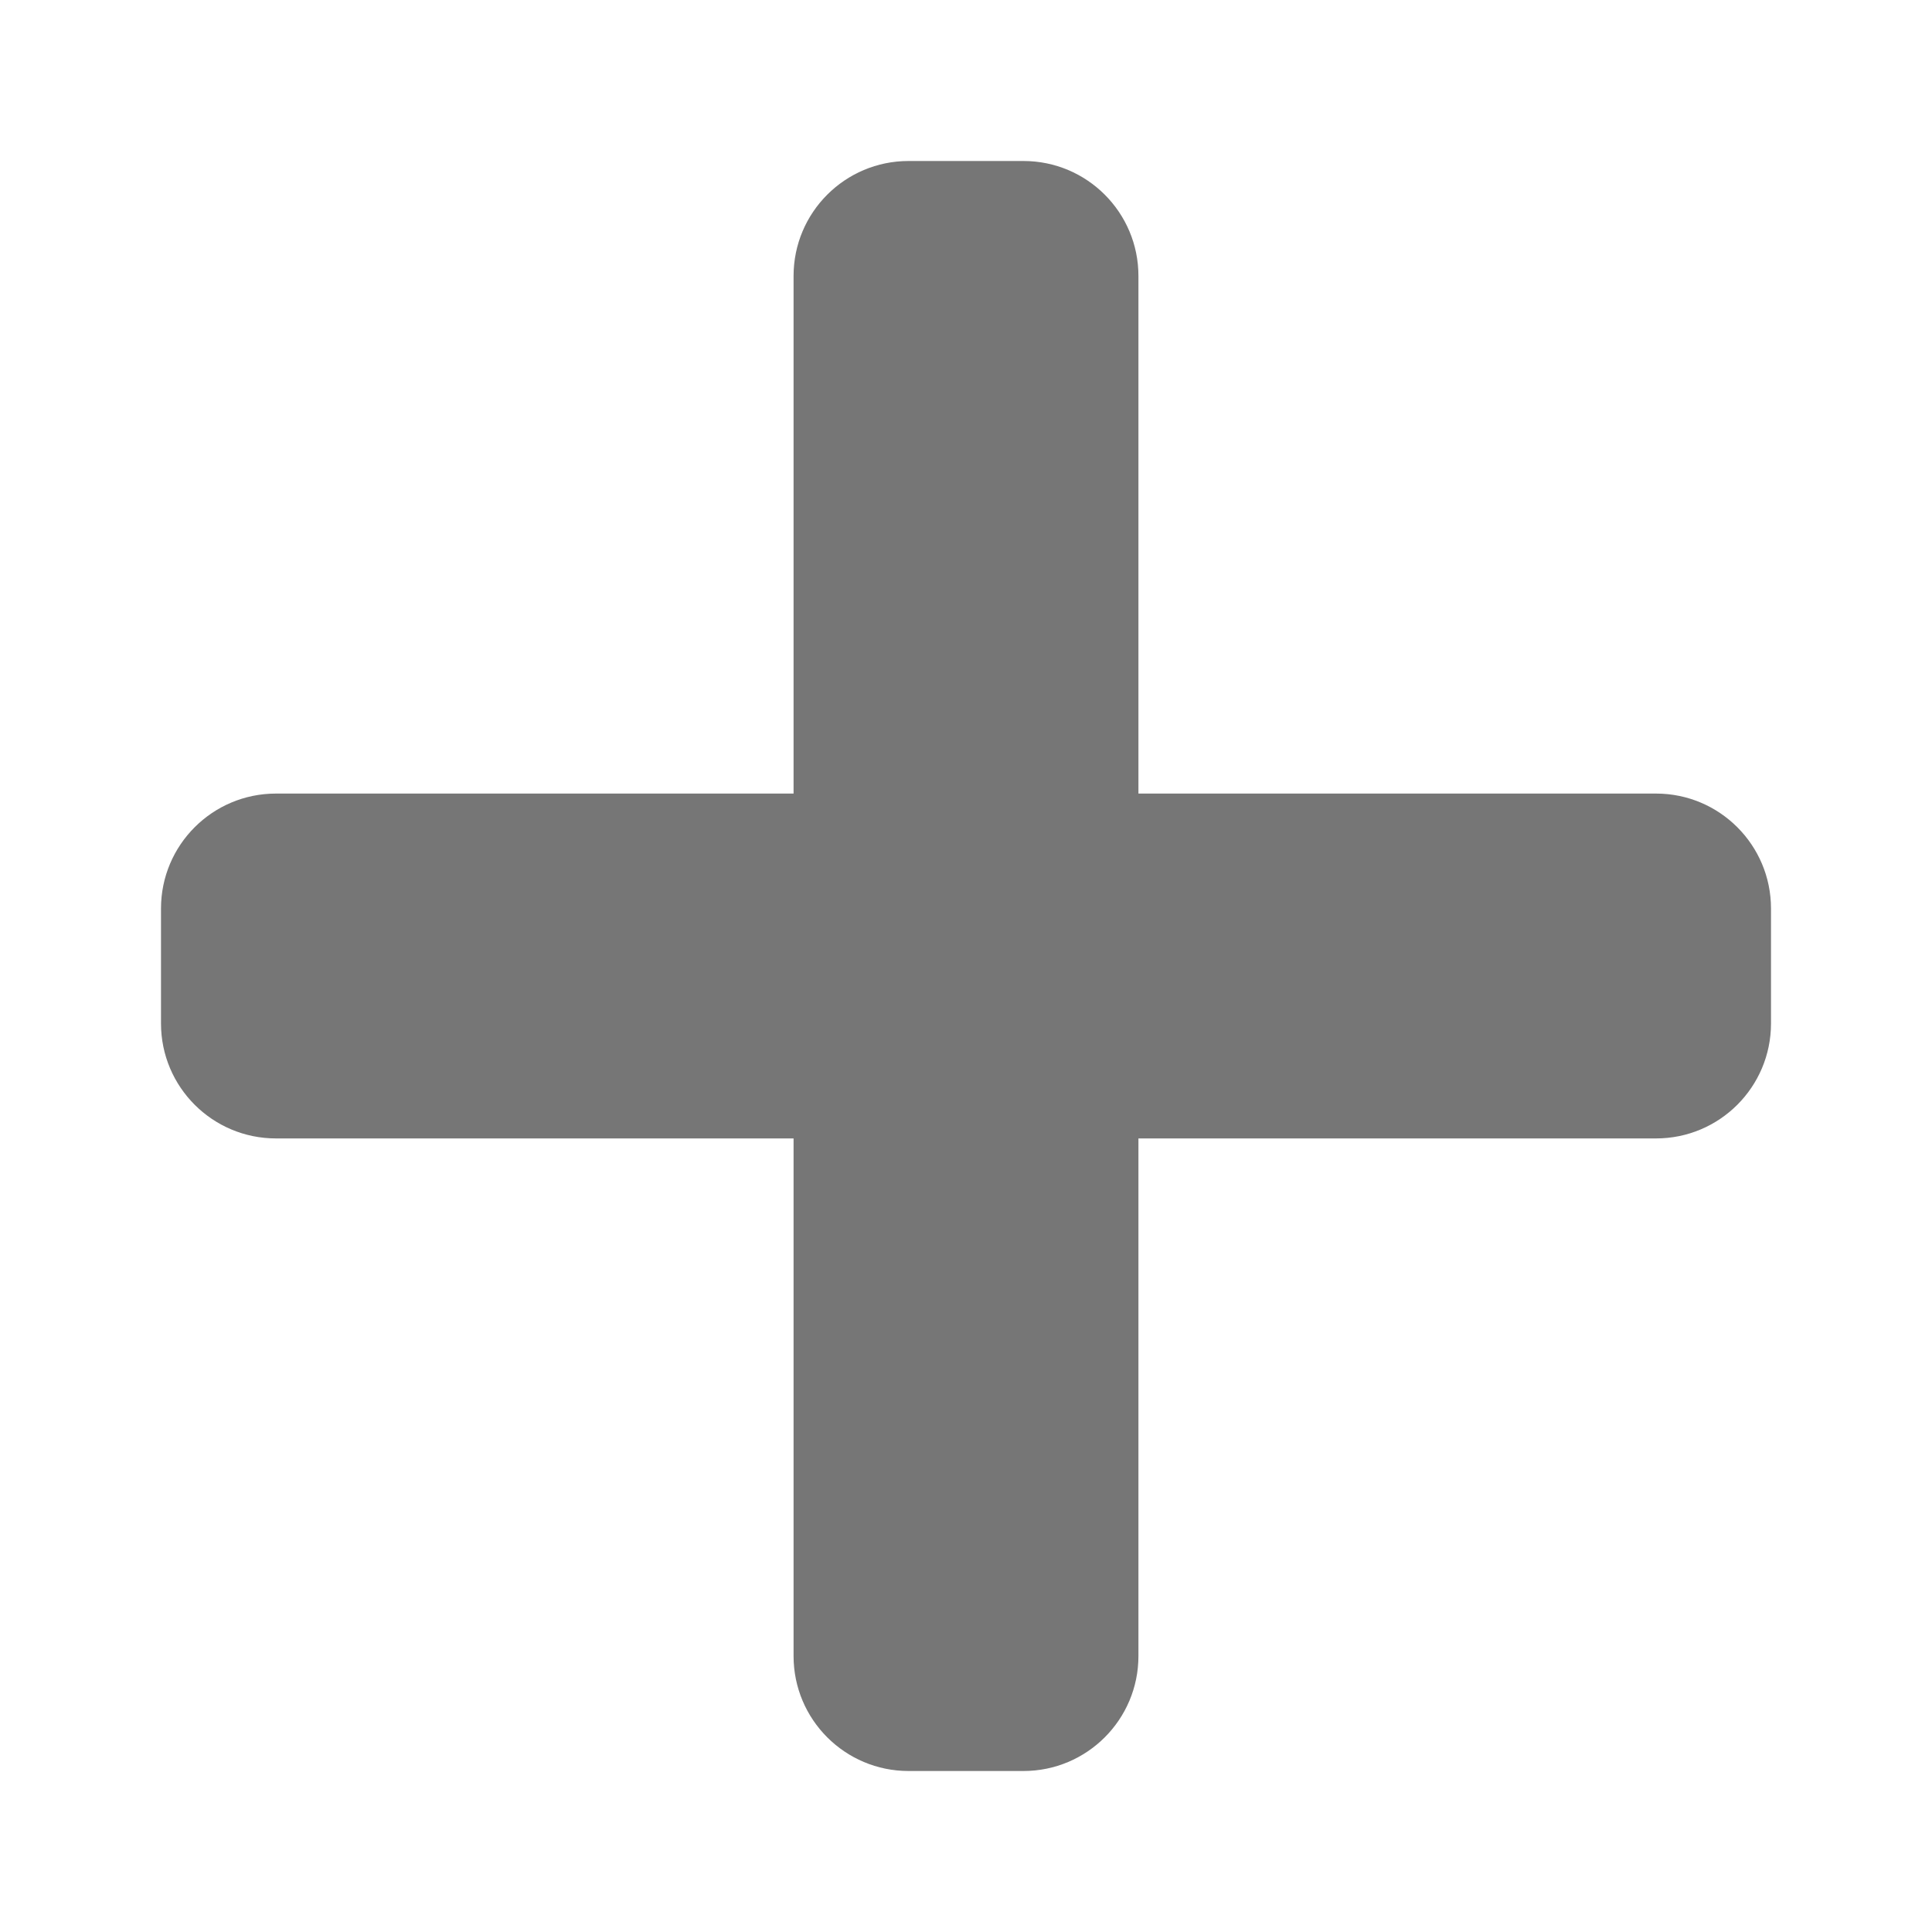
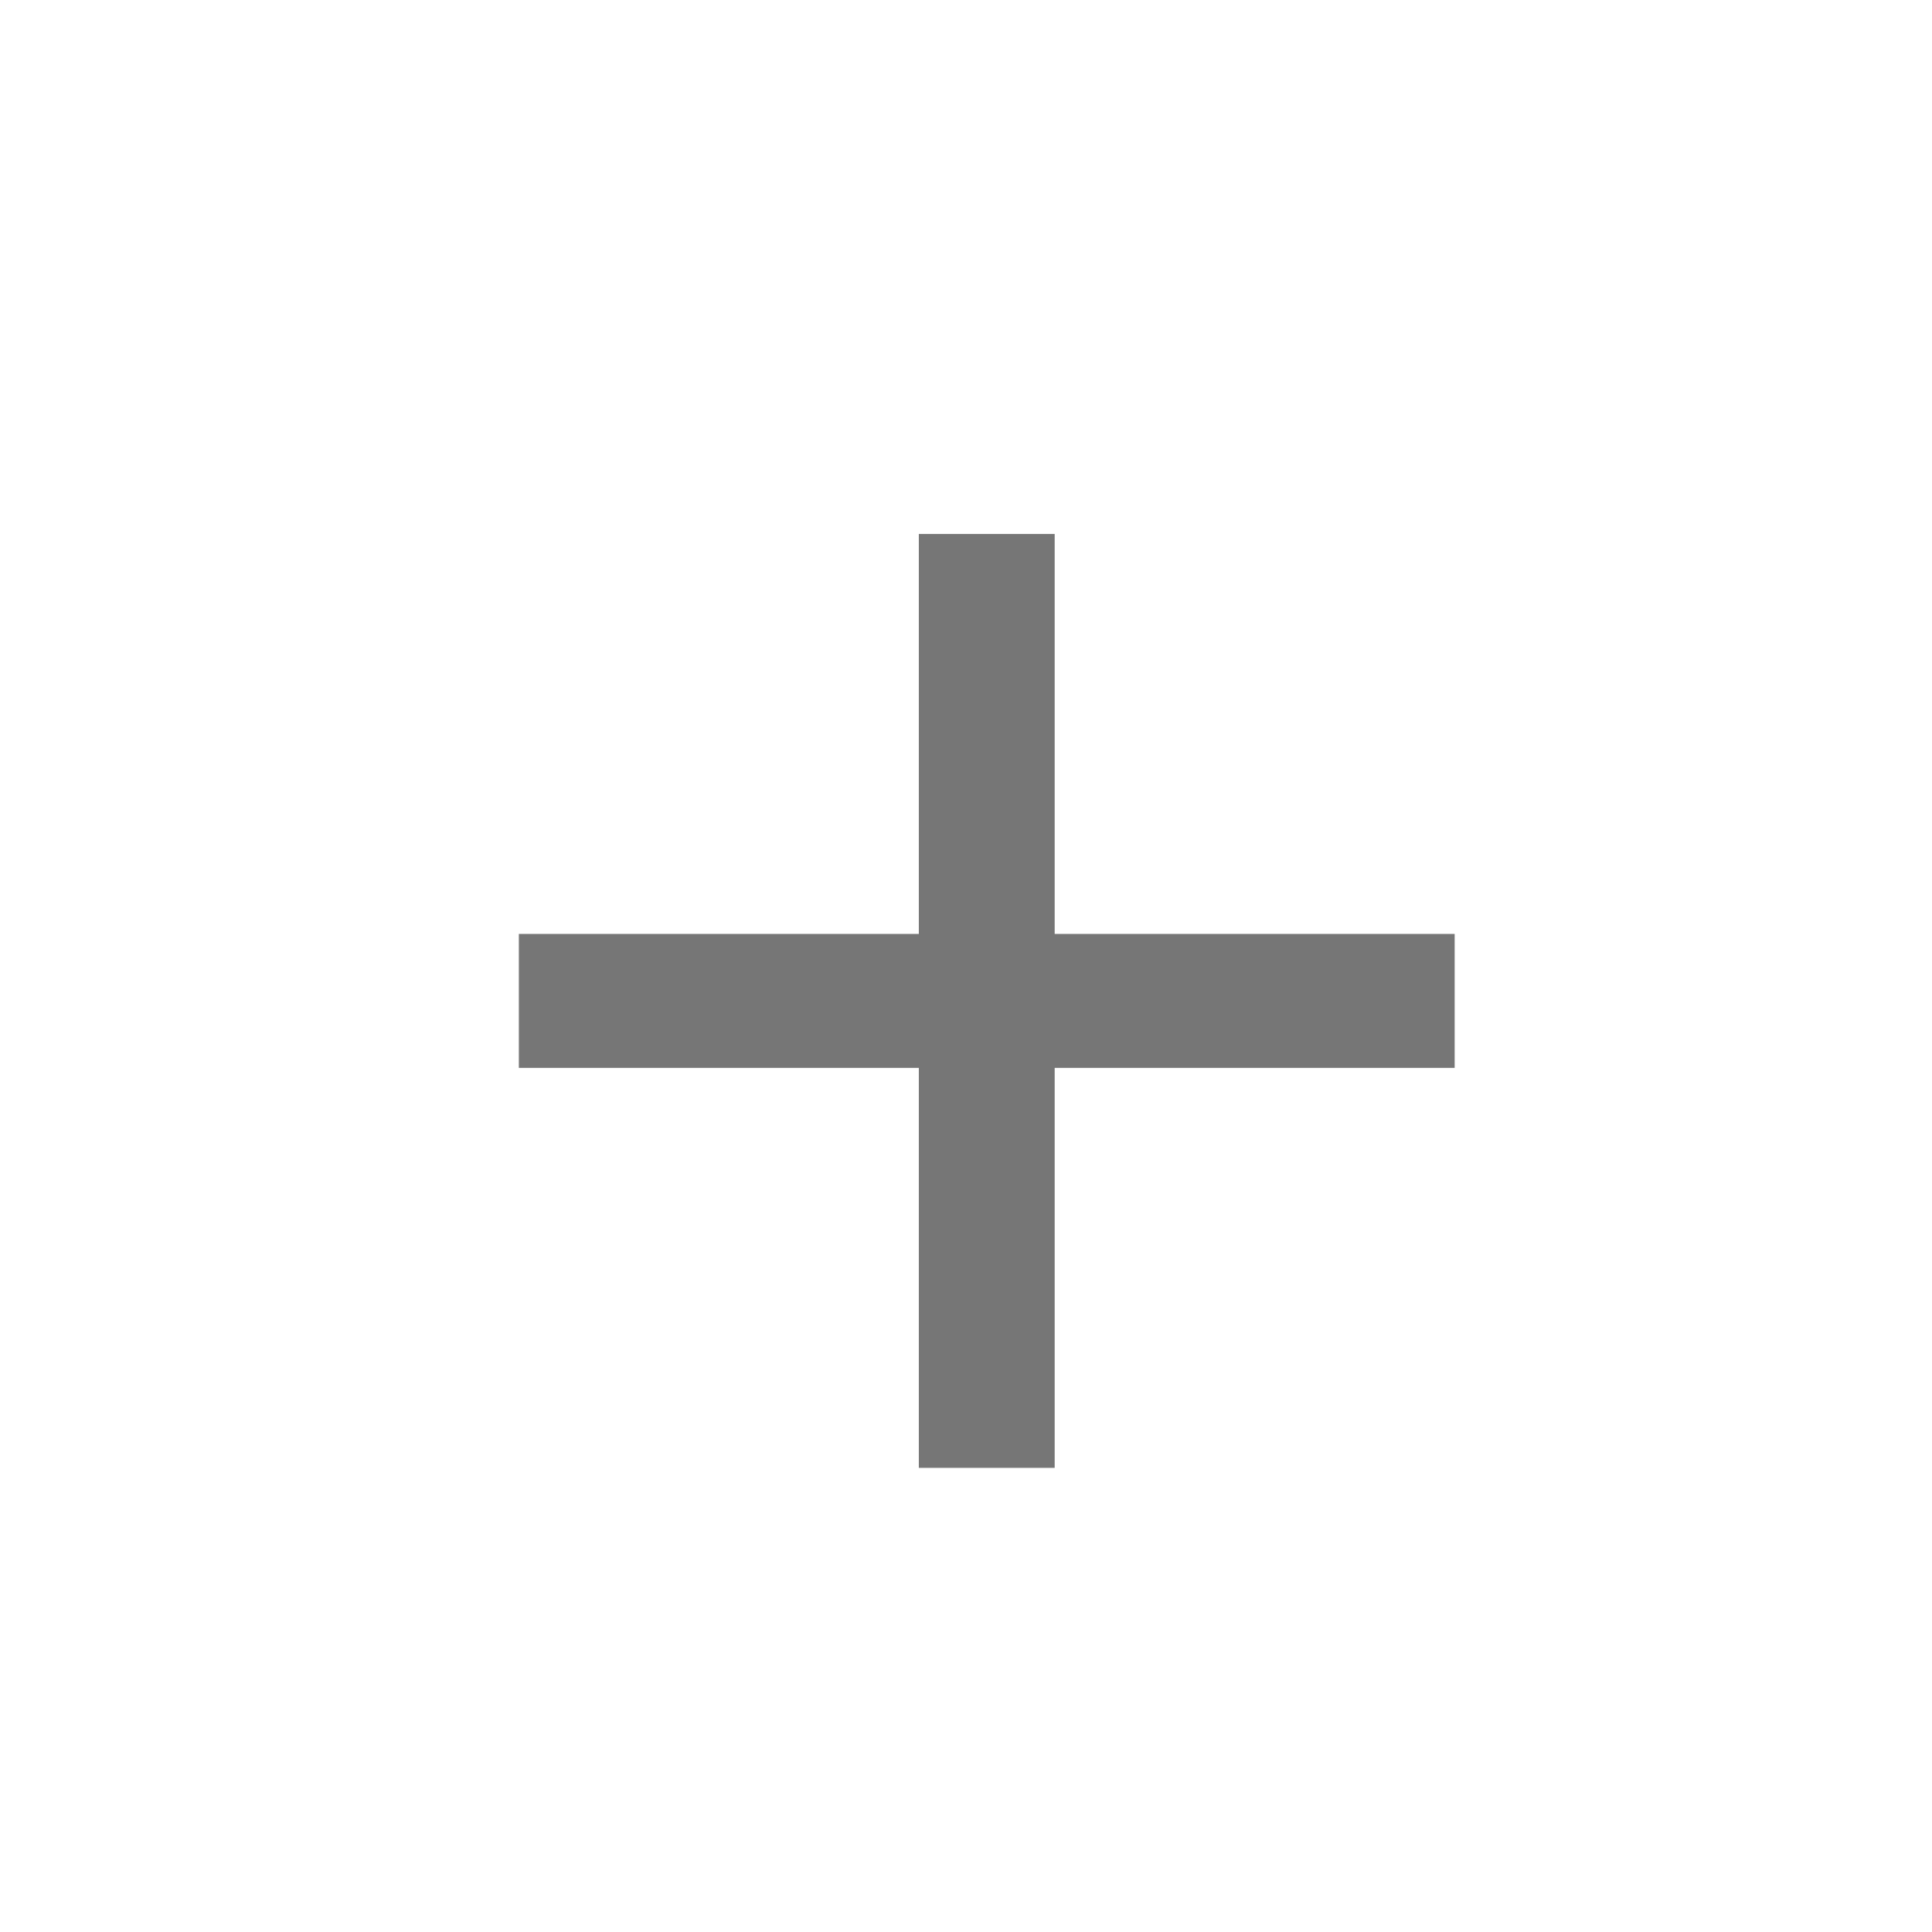
- <svg xmlns="http://www.w3.org/2000/svg" width="12" height="12" viewBox="0 0 12 12">
+ <svg xmlns="http://www.w3.org/2000/svg" width="16" height="16" viewBox="0 0 16 16">
  <g>
-     <path fill="#fff" d="M0 0H12V12H0z" />
+     <path fill="#fff" d="M0 0H16V16H0z" transform="translate(-104.5 -12) translate(104.5 12)" />
+     <text fill="#767676" font-family="Helvetica" font-size="16px" transform="translate(-104.5 -12) translate(108 24)">
+       <tspan x="0" y="0">+</tspan>
+     </text>
  </g>
-   <path fill="#767676" d="M9.286 3.929H6.071V.714A.714.714 0 0 0 5.357 0h-.714a.714.714 0 0 0-.714.714v3.215H.714A.714.714 0 0 0 0 4.643v.714a.714.714 0 0 0 .714.714h3.215v3.215a.714.714 0 0 0 .714.714h.714a.714.714 0 0 0 .714-.714V6.071h3.215A.714.714 0 0 0 10 5.357v-.714a.714.714 0 0 0-.714-.714z" transform="translate(1 1)" />
</svg>
